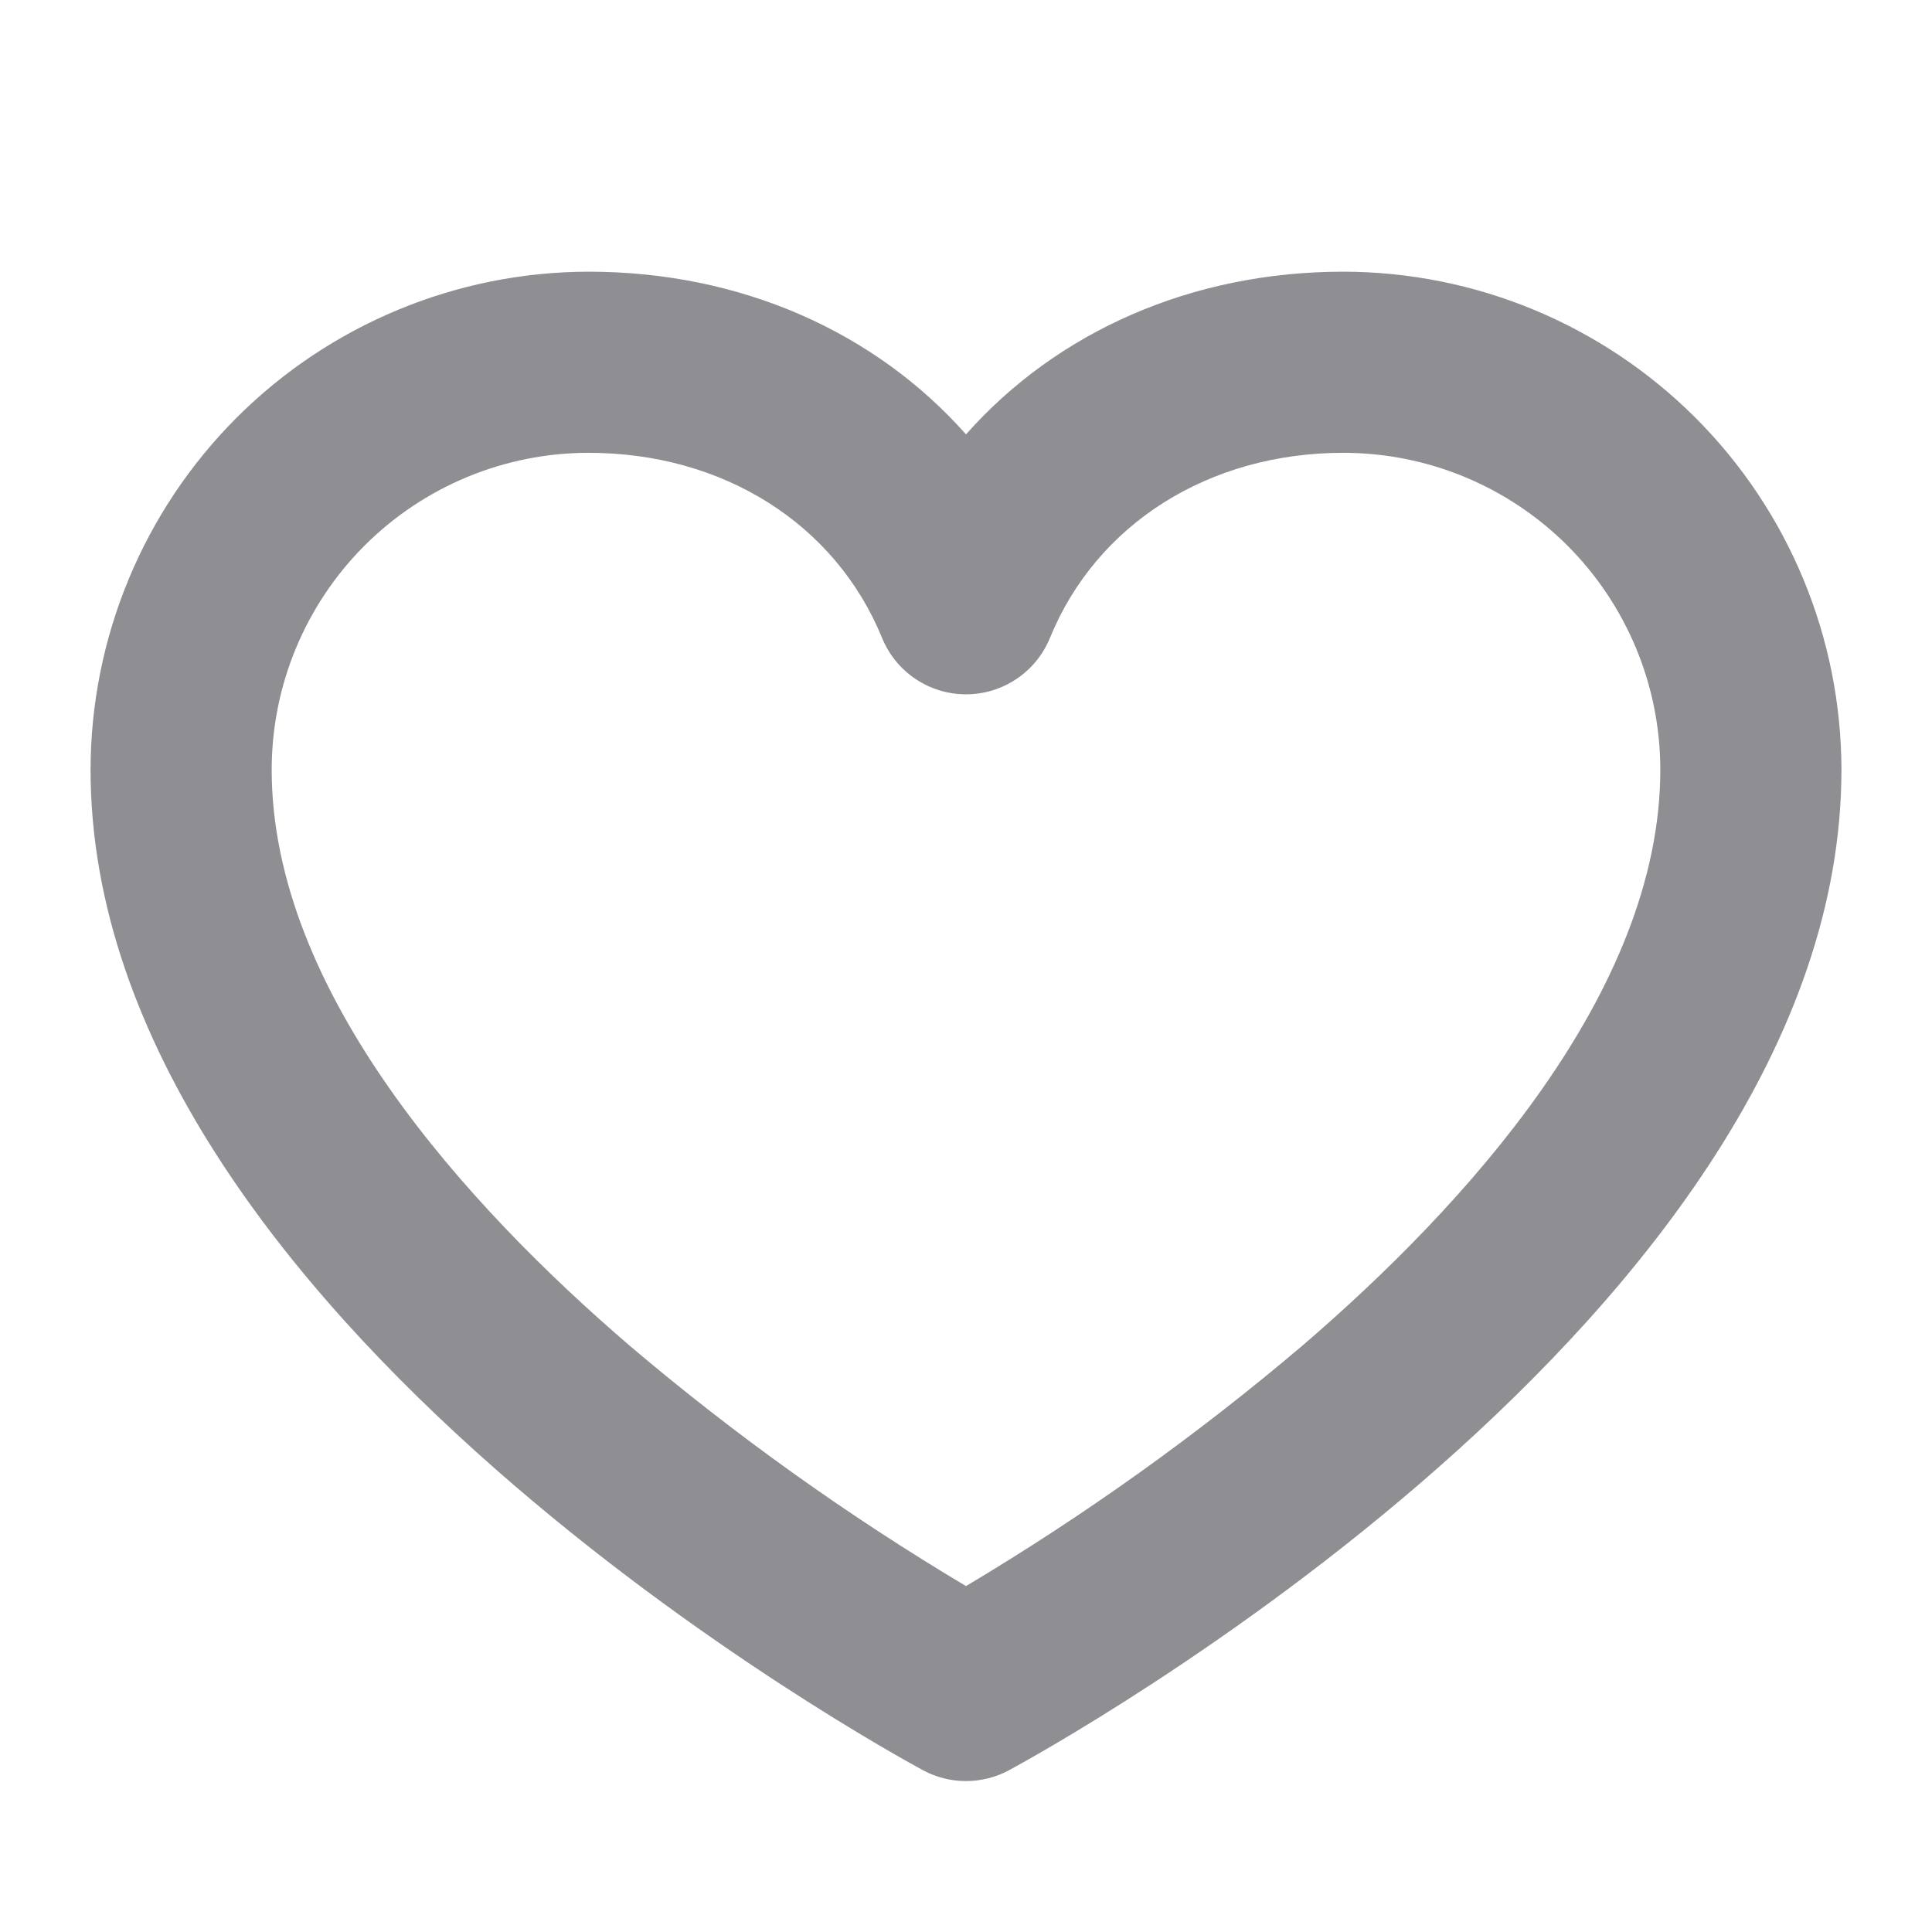
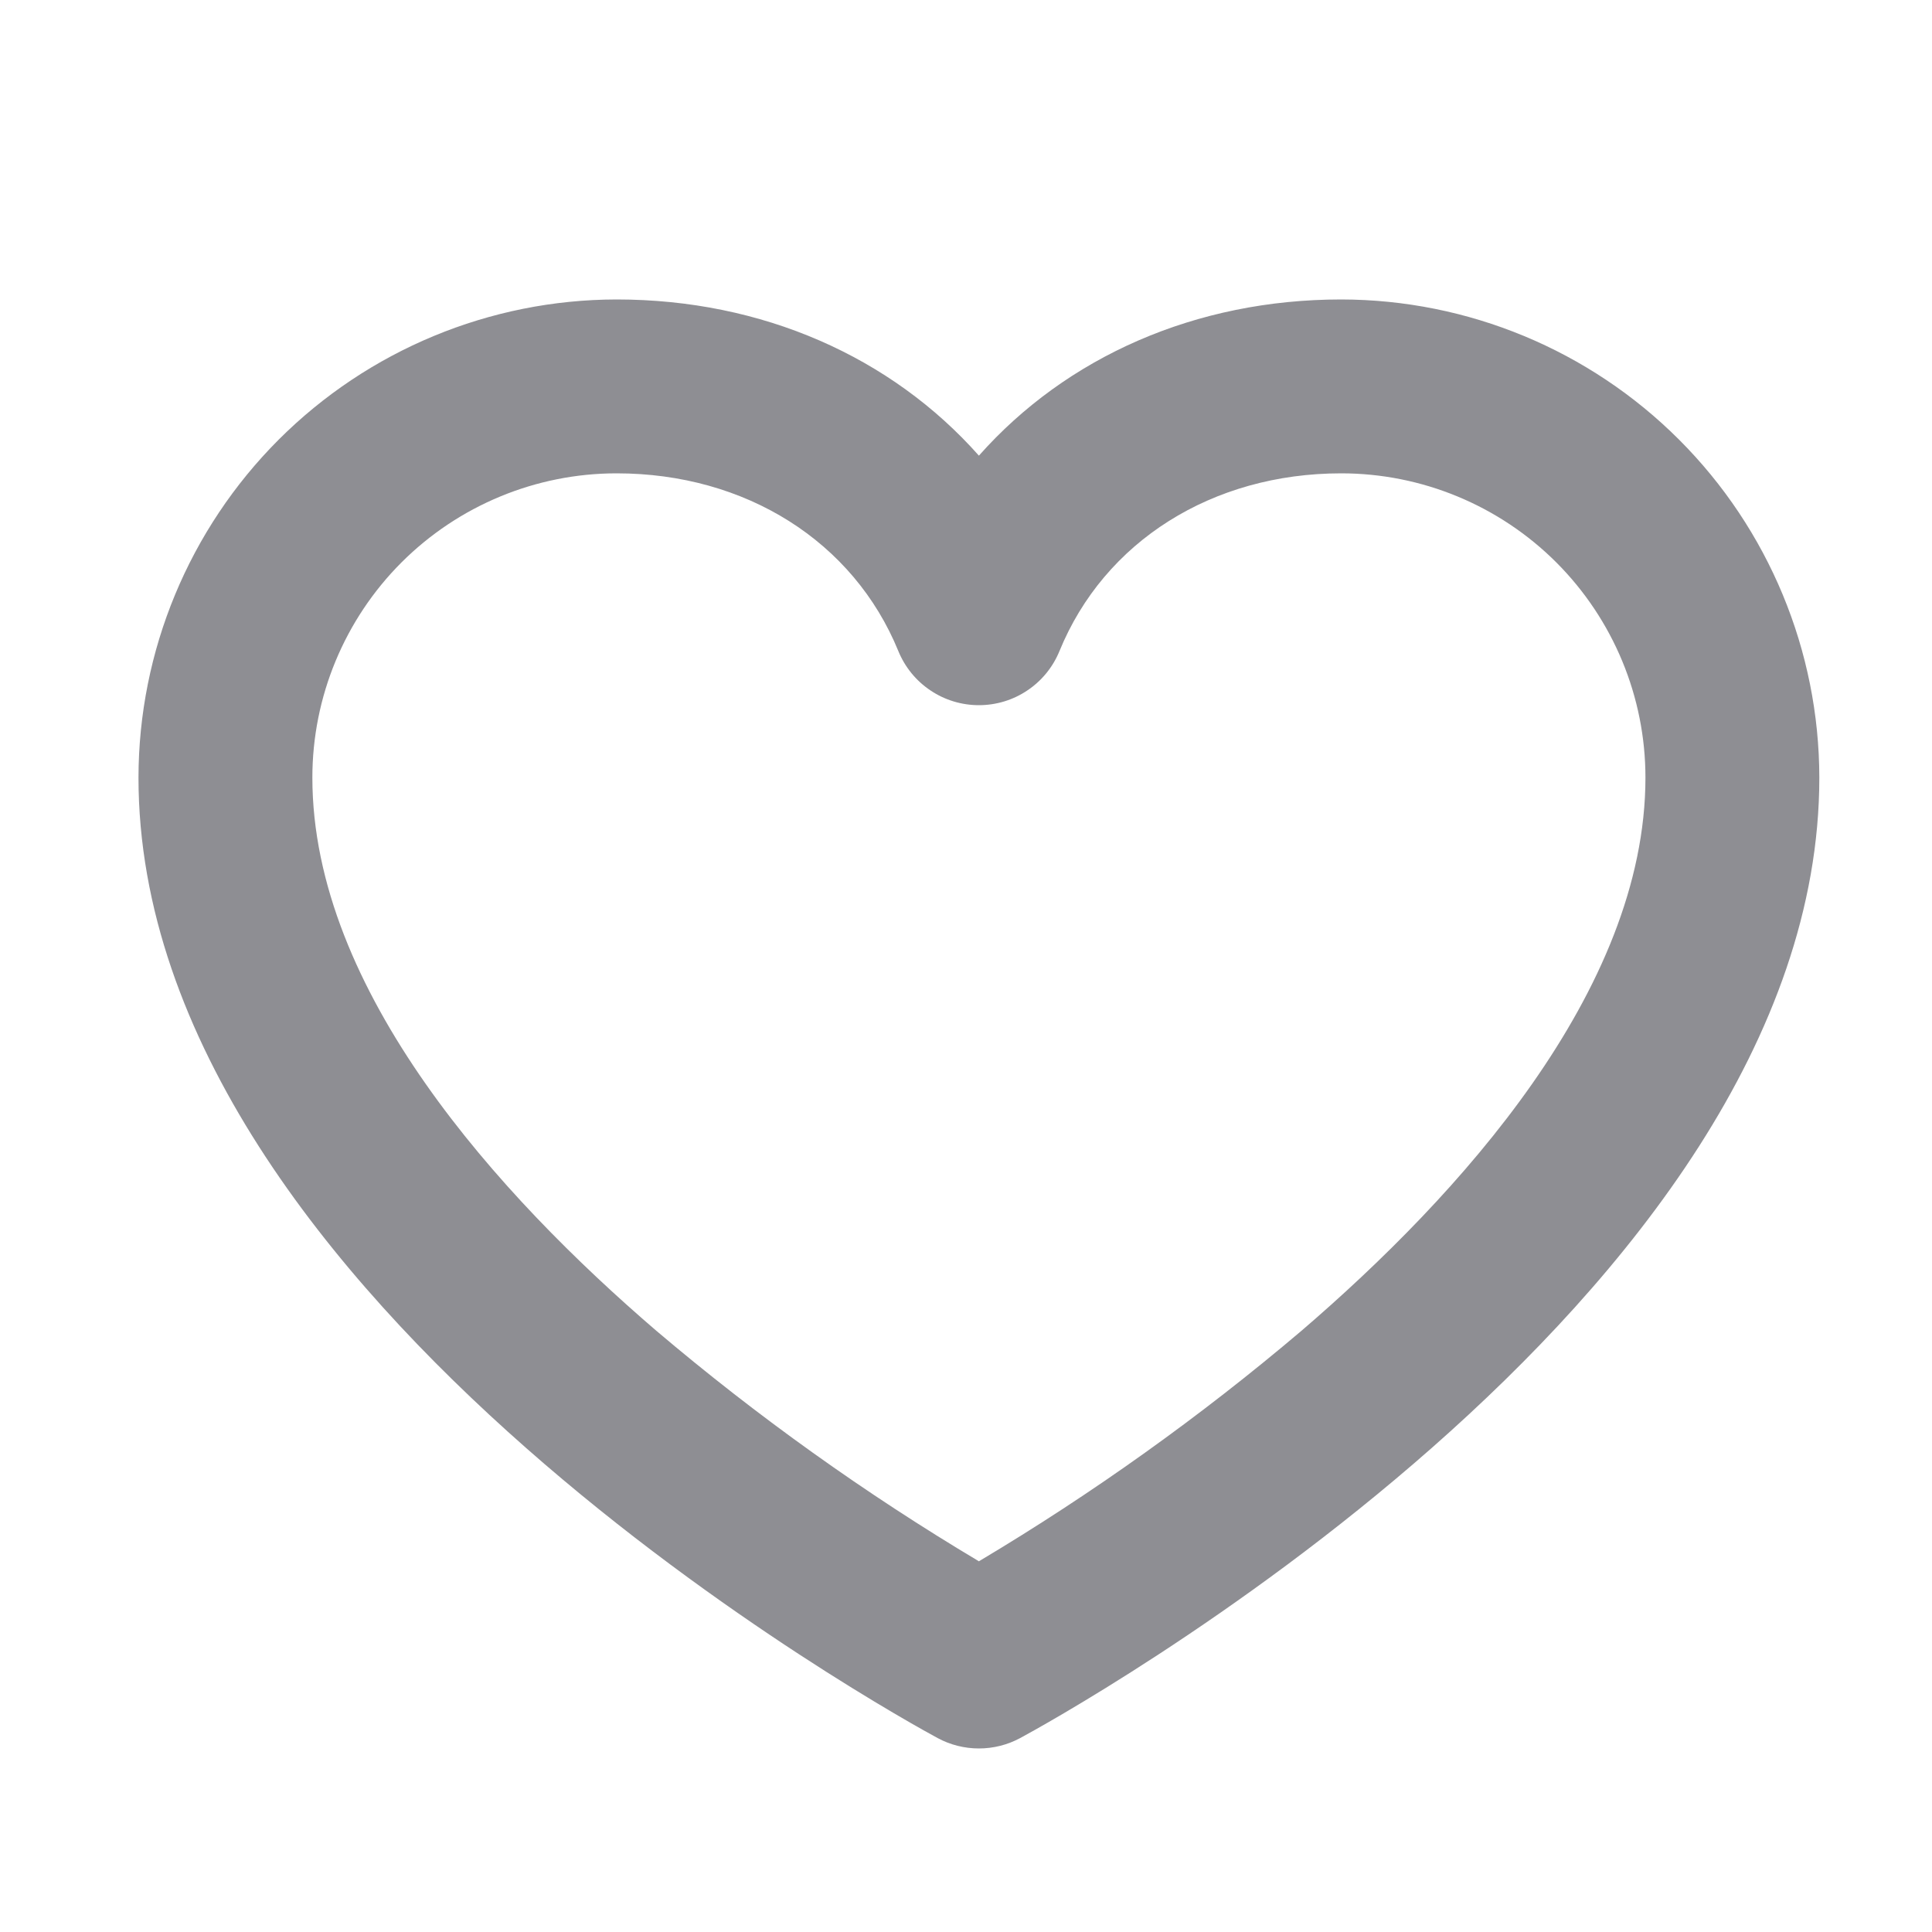
- <svg xmlns="http://www.w3.org/2000/svg" width="24" height="24" viewBox="0 0 24 24" fill="none">
-   <g id="Frame">
-     <path id="Vector" d="M16.688 3.375C14.804 3.375 13.133 4.118 12 5.396C10.867 4.118 9.196 3.375 7.312 3.375C5.672 3.377 4.099 4.03 2.939 5.189C1.78 6.349 1.127 7.922 1.125 9.562C1.125 16.344 11.045 21.763 11.467 21.991C11.63 22.079 11.814 22.125 12 22.125C12.186 22.125 12.37 22.079 12.533 21.991C12.955 21.763 22.875 16.344 22.875 9.562C22.873 7.922 22.221 6.349 21.061 5.189C19.901 4.03 18.328 3.377 16.688 3.375ZM16.173 16.721C14.867 17.829 13.471 18.826 12 19.703C10.529 18.826 9.133 17.829 7.827 16.721C5.796 14.978 3.375 12.321 3.375 9.562C3.375 8.518 3.79 7.517 4.528 6.778C5.267 6.04 6.268 5.625 7.312 5.625C8.981 5.625 10.378 6.506 10.958 7.926C11.043 8.133 11.187 8.31 11.373 8.434C11.558 8.559 11.777 8.625 12 8.625C12.223 8.625 12.442 8.559 12.627 8.434C12.813 8.31 12.957 8.133 13.042 7.926C13.622 6.506 15.019 5.625 16.688 5.625C17.732 5.625 18.733 6.04 19.472 6.778C20.21 7.517 20.625 8.518 20.625 9.562C20.625 12.321 18.204 14.978 16.173 16.721Z" fill="#8E8E93" />
-   </g>
+ <svg xmlns="http://www.w3.org/2000/svg" width="25" height="25" viewBox="0 0 25 25" fill="none">
+   <path d="M17.355 3.875C15.471 3.875 13.8 4.618 12.667 5.896C11.534 4.618 9.863 3.875 7.979 3.875C6.339 3.877 4.766 4.53 3.606 5.689C2.447 6.849 1.794 8.422 1.792 10.062C1.792 16.844 11.712 22.263 12.134 22.491C12.297 22.579 12.481 22.625 12.667 22.625C12.853 22.625 13.037 22.579 13.2 22.491C13.622 22.263 23.542 16.844 23.542 10.062C23.54 8.422 22.887 6.849 21.727 5.689C20.568 4.53 18.995 3.877 17.355 3.875ZM16.84 17.221C15.534 18.329 14.138 19.326 12.667 20.203C11.196 19.326 9.8 18.329 8.494 17.221C6.463 15.478 4.042 12.821 4.042 10.062C4.042 9.018 4.457 8.017 5.195 7.278C5.934 6.54 6.935 6.125 7.979 6.125C9.648 6.125 11.045 7.006 11.625 8.426C11.71 8.633 11.854 8.81 12.04 8.934C12.225 9.059 12.444 9.125 12.667 9.125C12.89 9.125 13.109 9.059 13.294 8.934C13.48 8.81 13.624 8.633 13.709 8.426C14.289 7.006 15.686 6.125 17.355 6.125C18.399 6.125 19.4 6.54 20.139 7.278C20.877 8.017 21.292 9.018 21.292 10.062C21.292 12.821 18.871 15.478 16.84 17.221Z" fill="#8E8E93" />
</svg>
